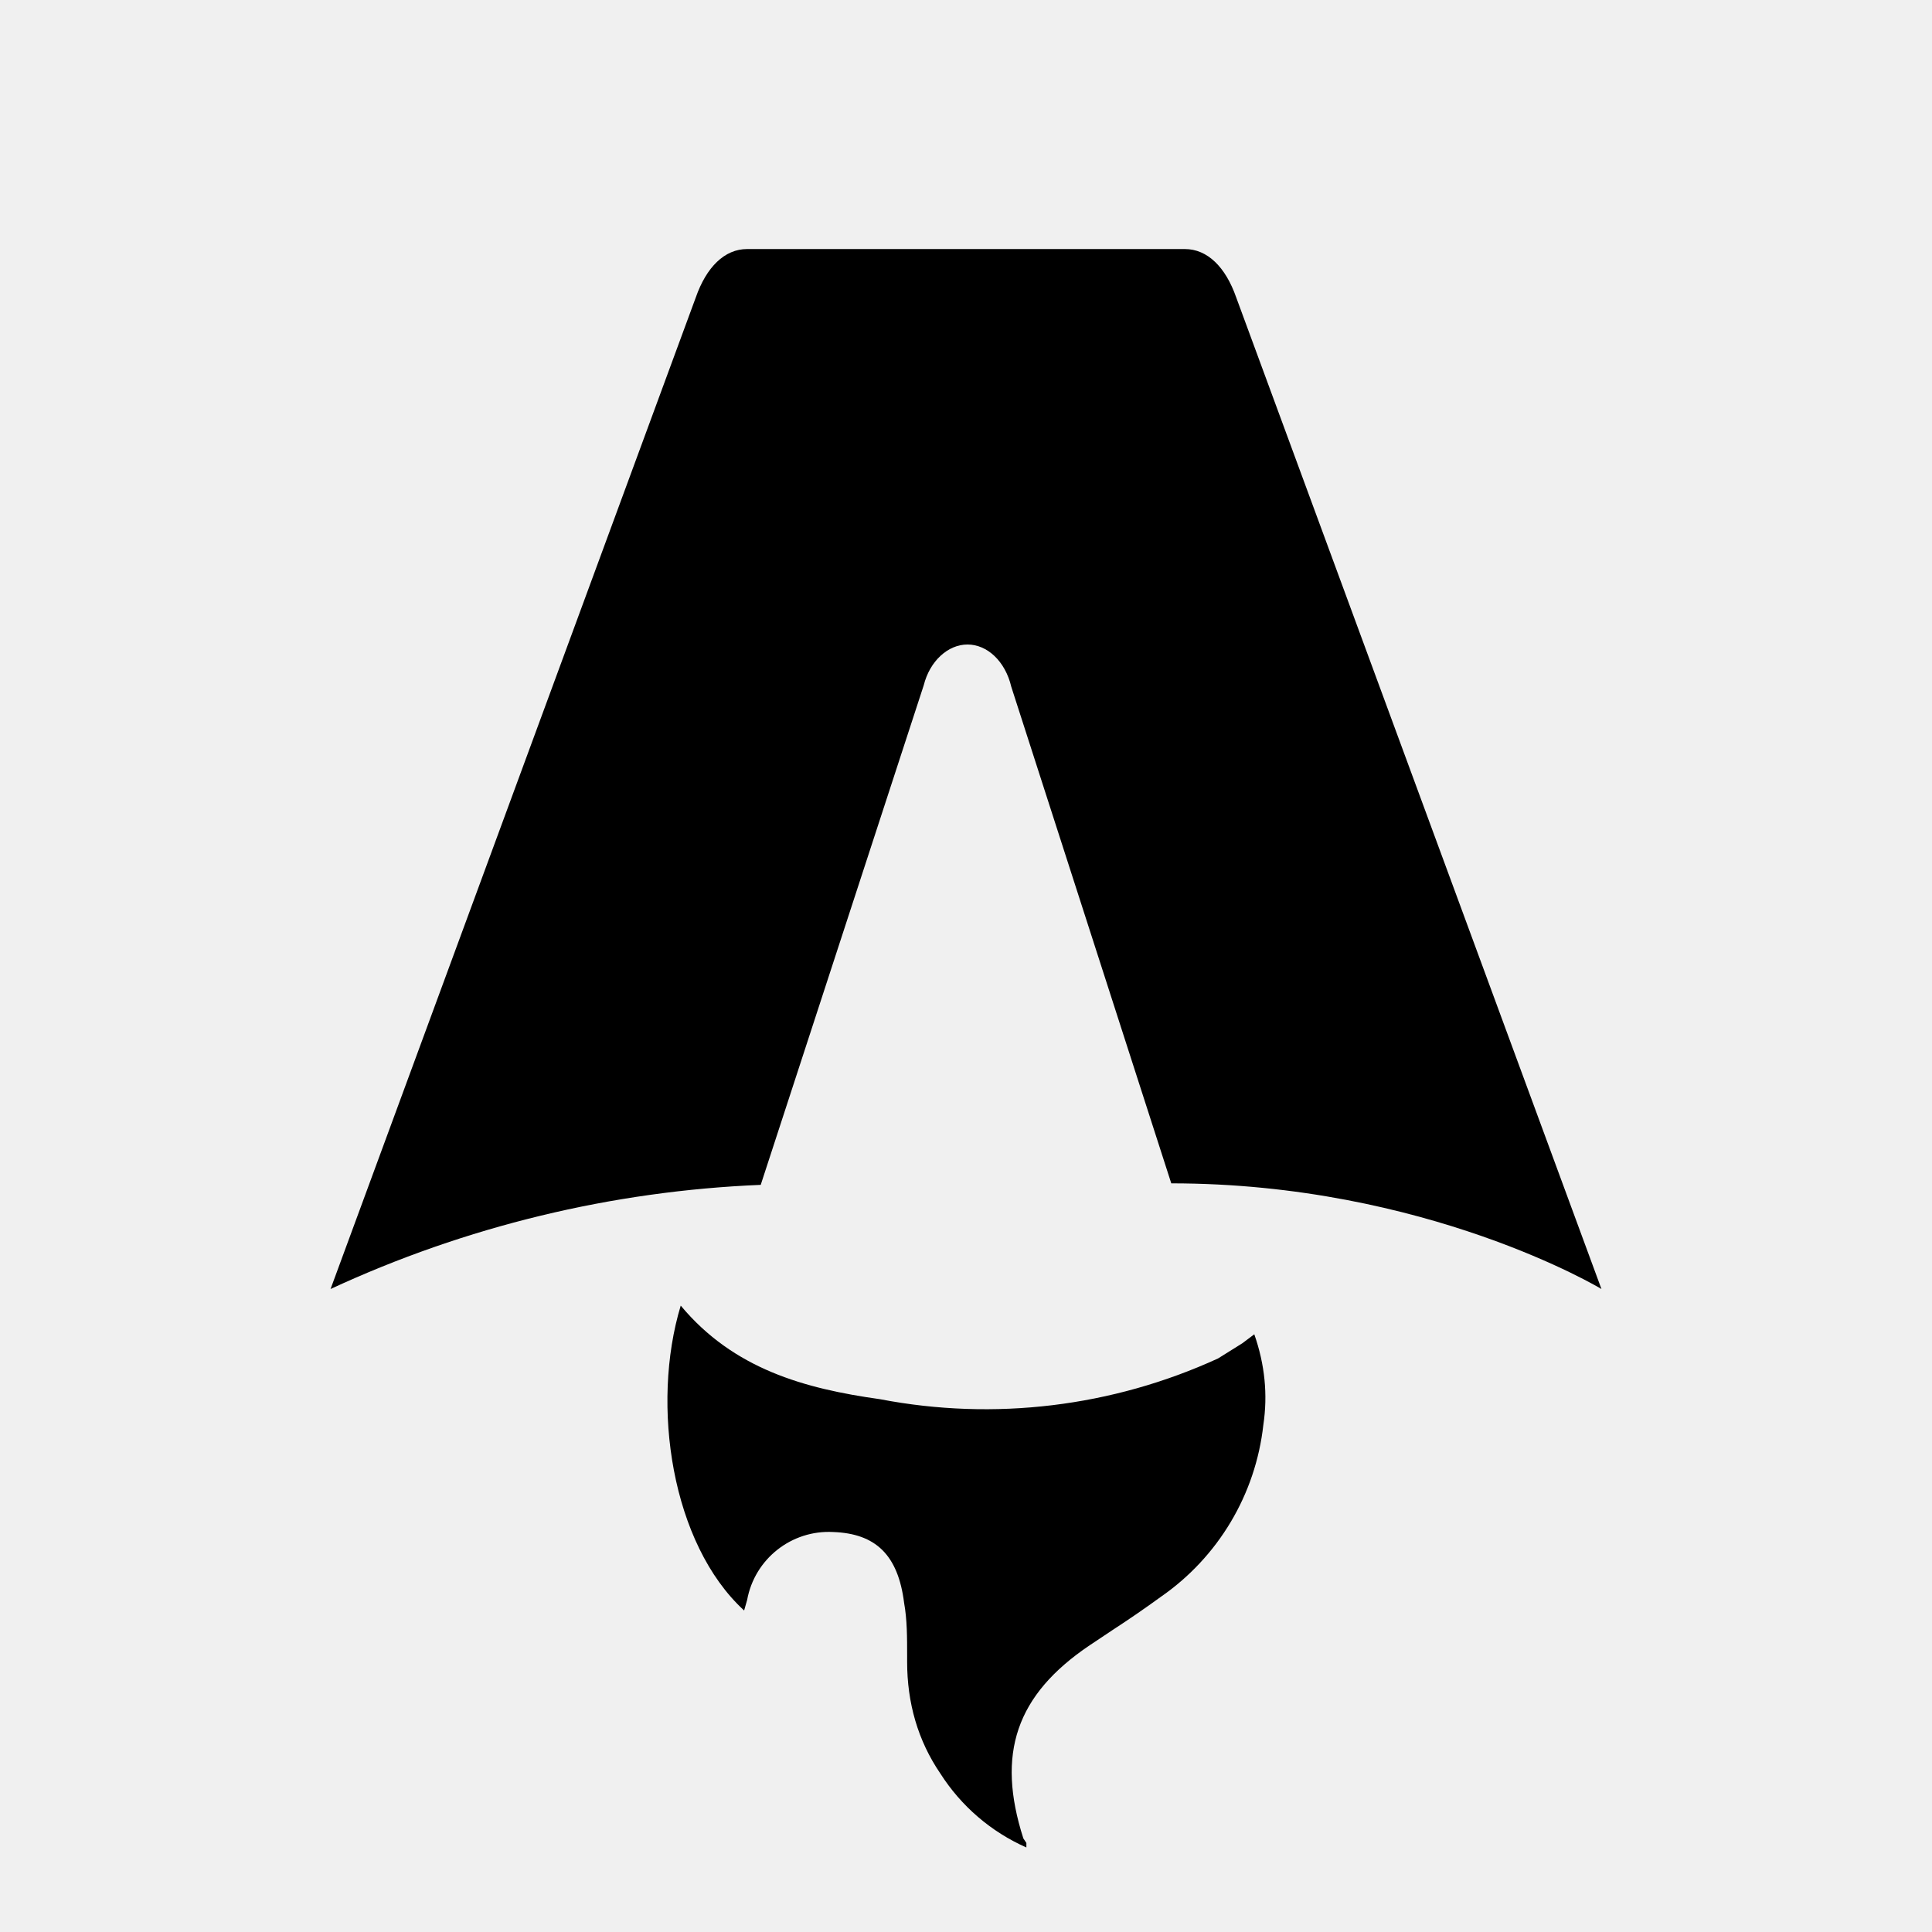
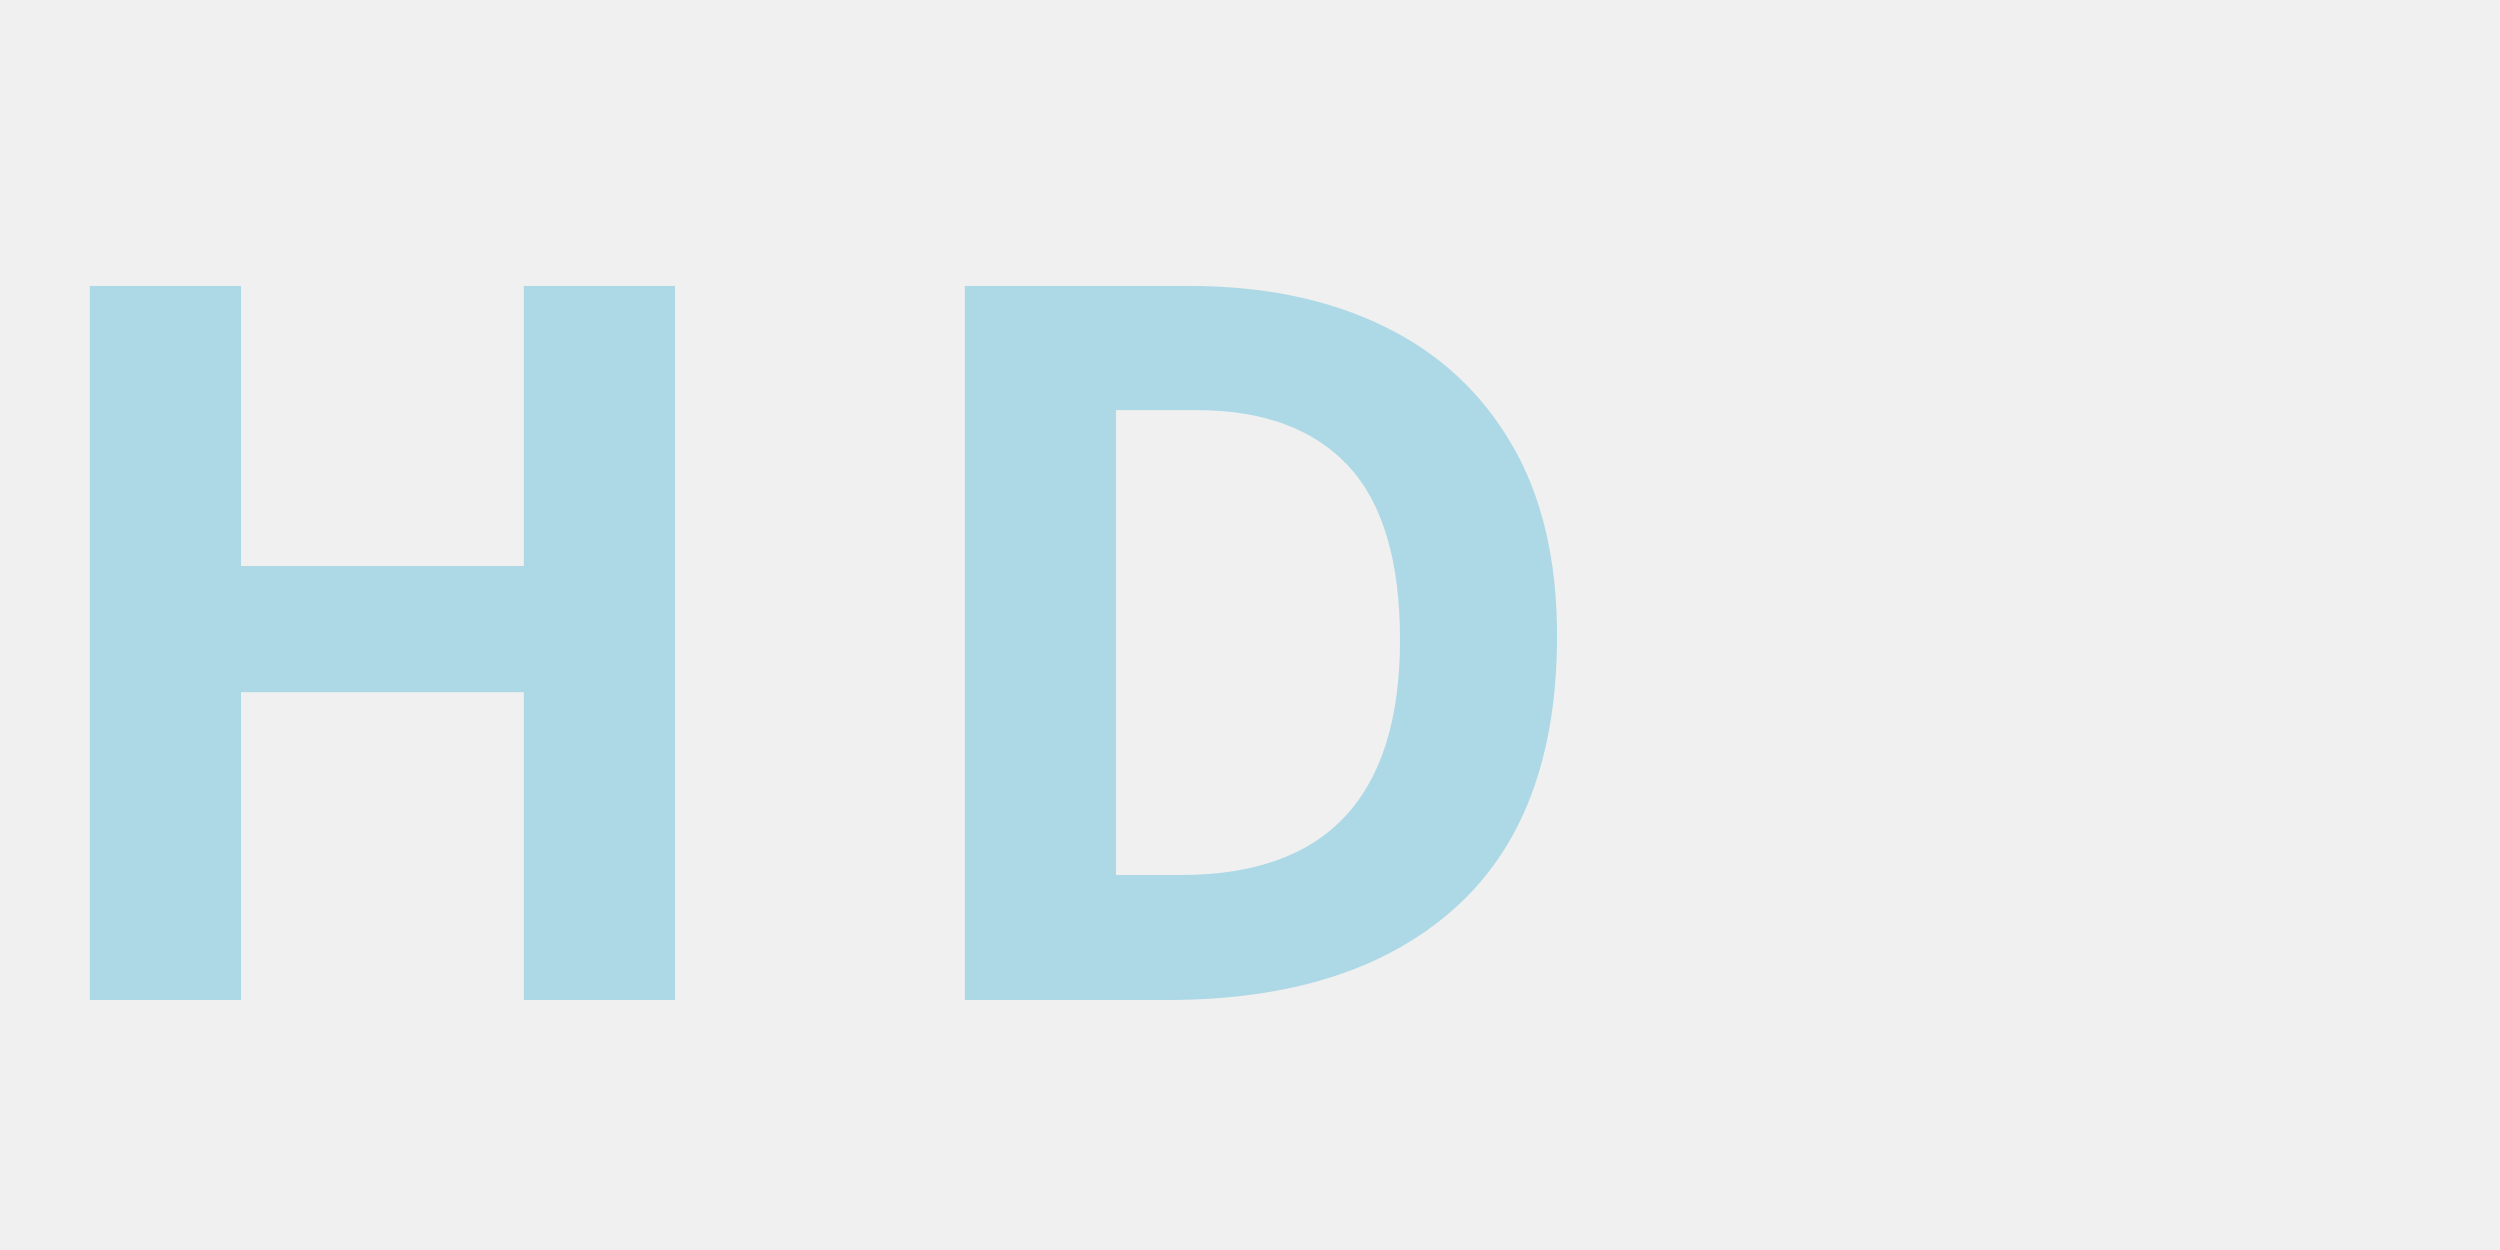
- <svg xmlns="http://www.w3.org/2000/svg" fill="none" viewBox="0 0 128 128">
-   <path d="M50.4 78.5a75.1 75.1 0 0 0-28.5 6.9l24.2-65.7c.7-2 1.9-3.2 3.4-3.2h29c1.5 0 2.7 1.2 3.4 3.2l24.2 65.7s-11.6-7-28.5-7L67 45.5c-.4-1.7-1.6-2.8-2.9-2.8-1.3 0-2.5 1.1-2.9 2.7L50.4 78.5Zm-1.1 28.2Zm-4.2-20.2c-2 6.6-.6 15.8 4.2 20.2a17.5 17.5 0 0 1 .2-.7 5.5 5.5 0 0 1 5.7-4.5c2.8.1 4.3 1.5 4.7 4.7.2 1.1.2 2.3.2 3.5v.4c0 2.7.7 5.2 2.2 7.4a13 13 0 0 0 5.7 4.9v-.3l-.2-.3c-1.8-5.6-.5-9.5 4.4-12.8l1.5-1a73 73 0 0 0 3.2-2.2 16 16 0 0 0 6.8-11.4c.3-2 .1-4-.6-6l-.8.6-1.6 1a37 37 0 0 1-22.4 2.7c-5-.7-9.7-2-13.2-6.2Z" />
-   <style>
-         path { fill: #000; }
-         @media (prefers-color-scheme: dark) {
-             path { fill: #FFF; }
-         }
-     </style>
+ <svg xmlns="http://www.w3.org/2000/svg" width="100" height="50">
+   <text x="0" y="40" font-family="sans-serif" font-size="40" fill="#ADD8E6" font-weight="bold">H</text>
+   <text x="35" y="40" font-family="sans-serif" font-size="40" fill="#ADD8E6" font-weight="bold">D</text>
</svg>
